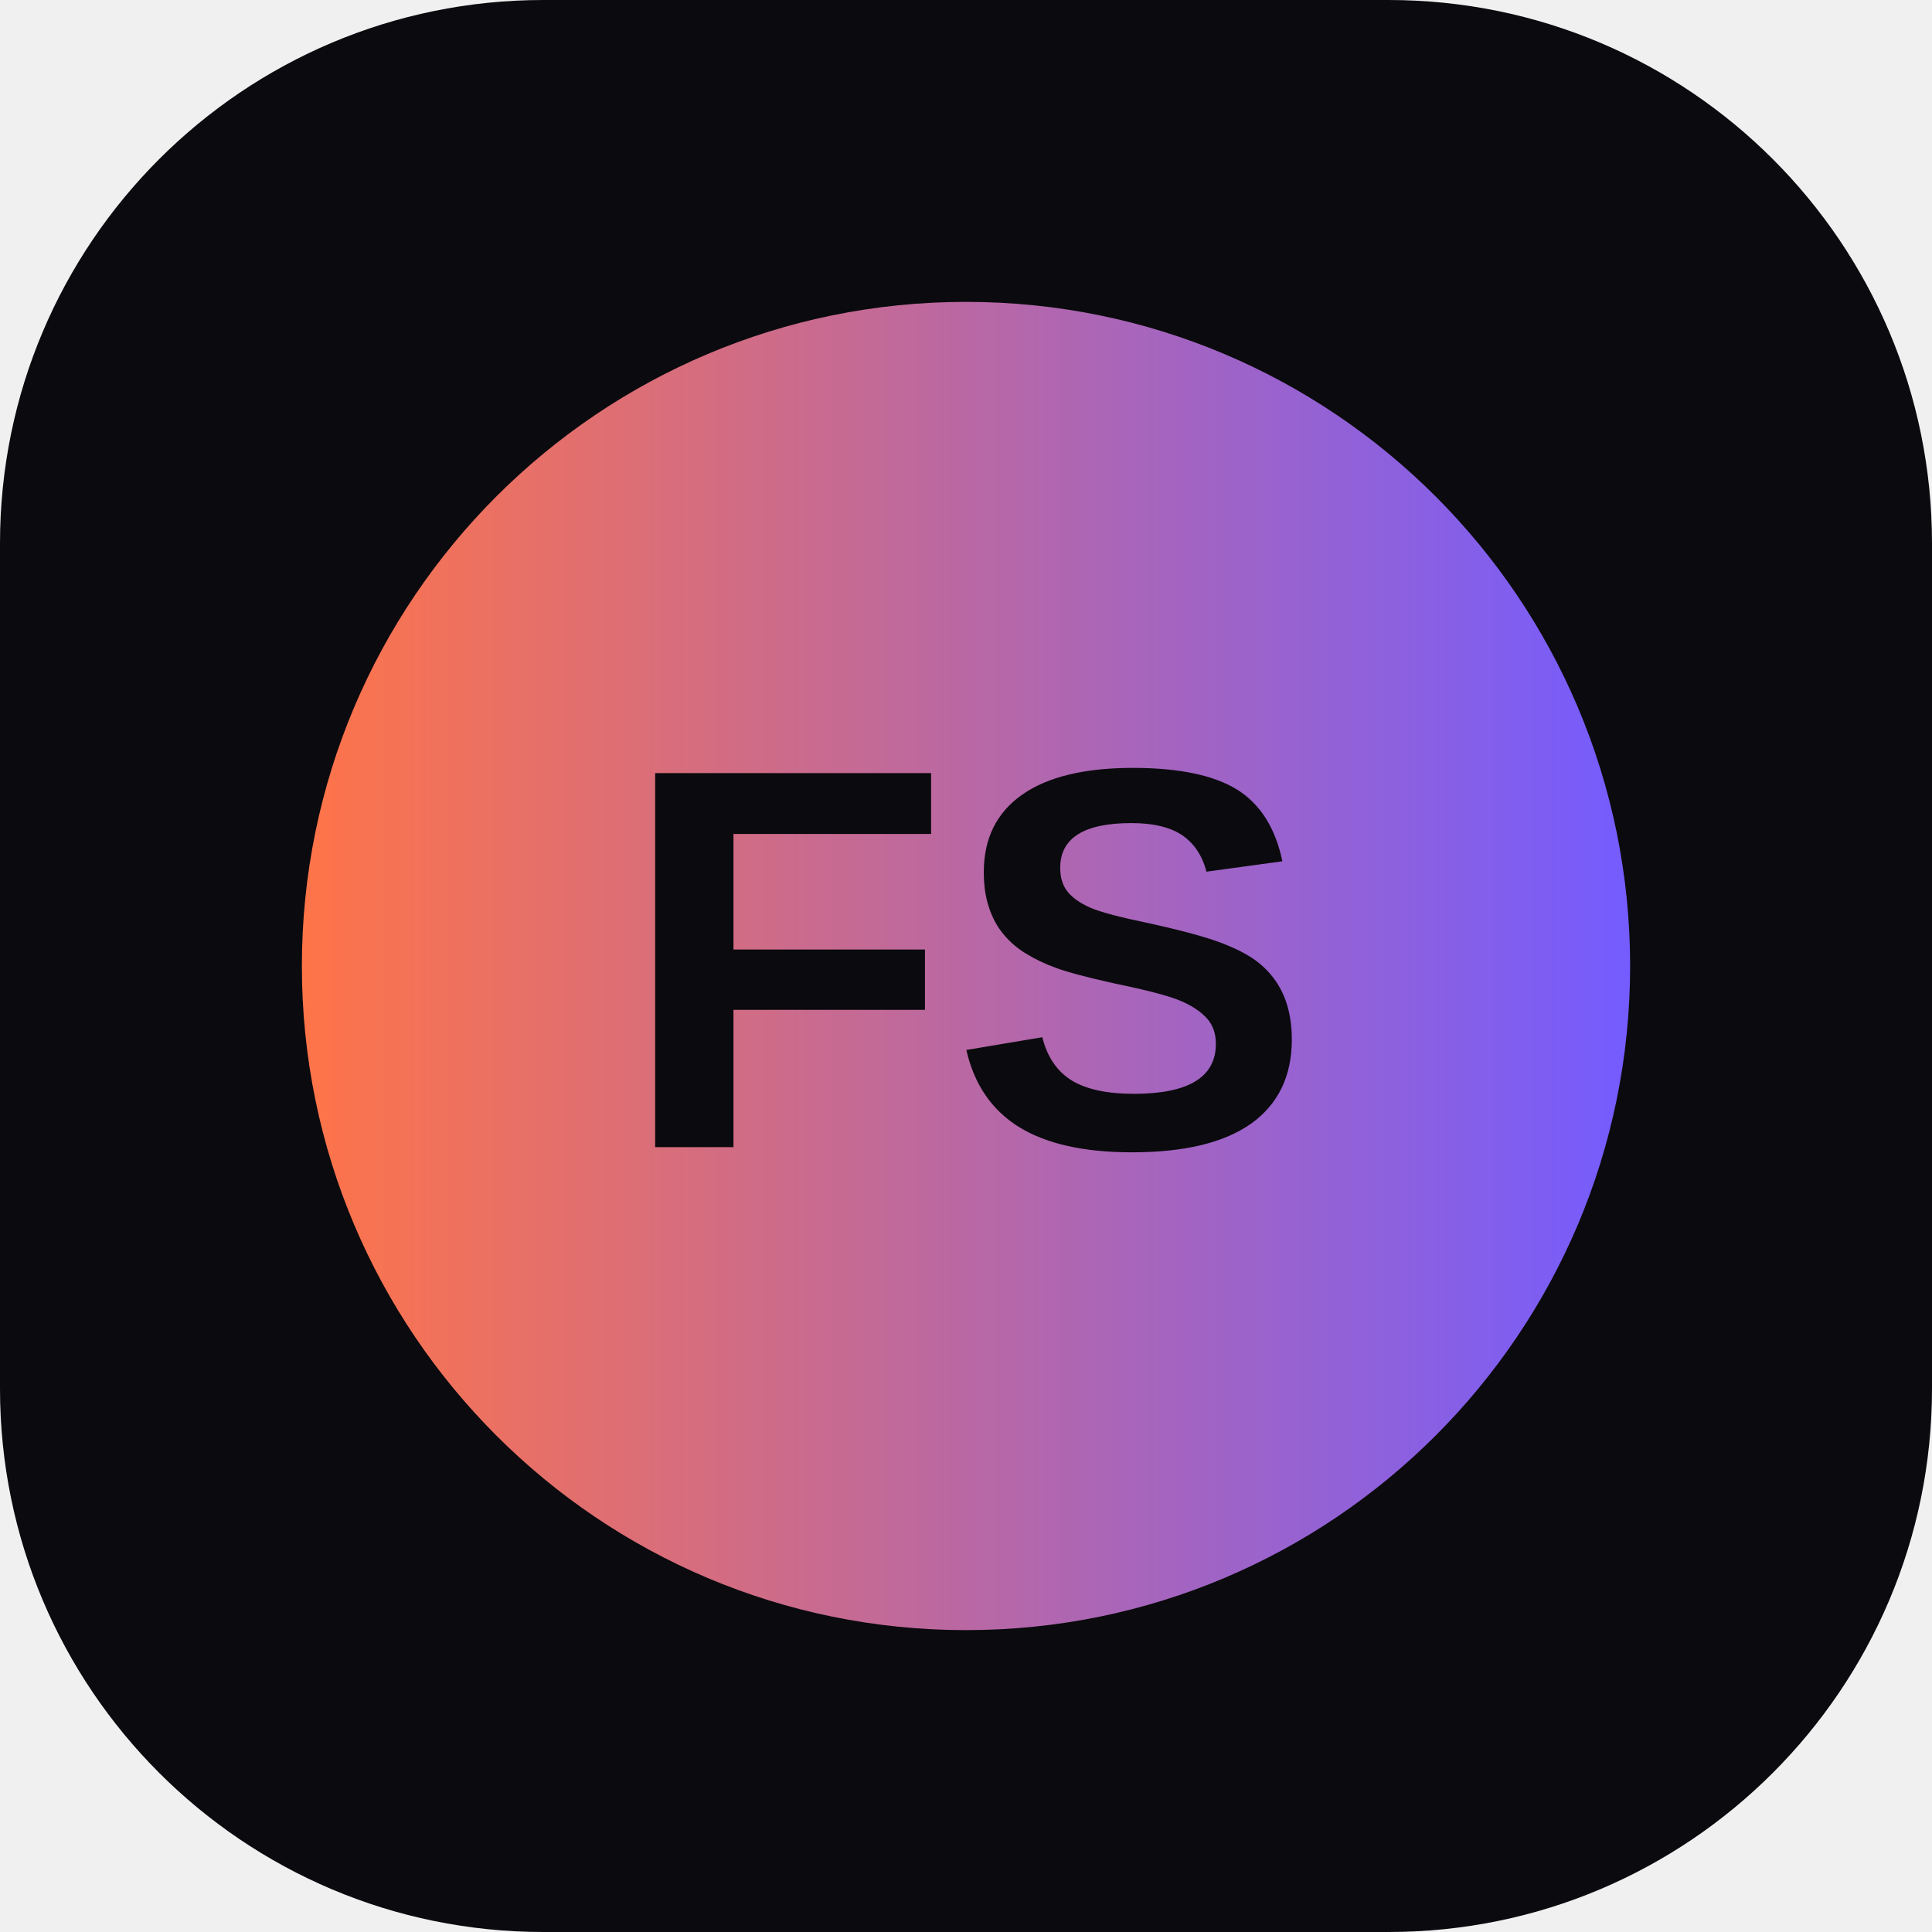
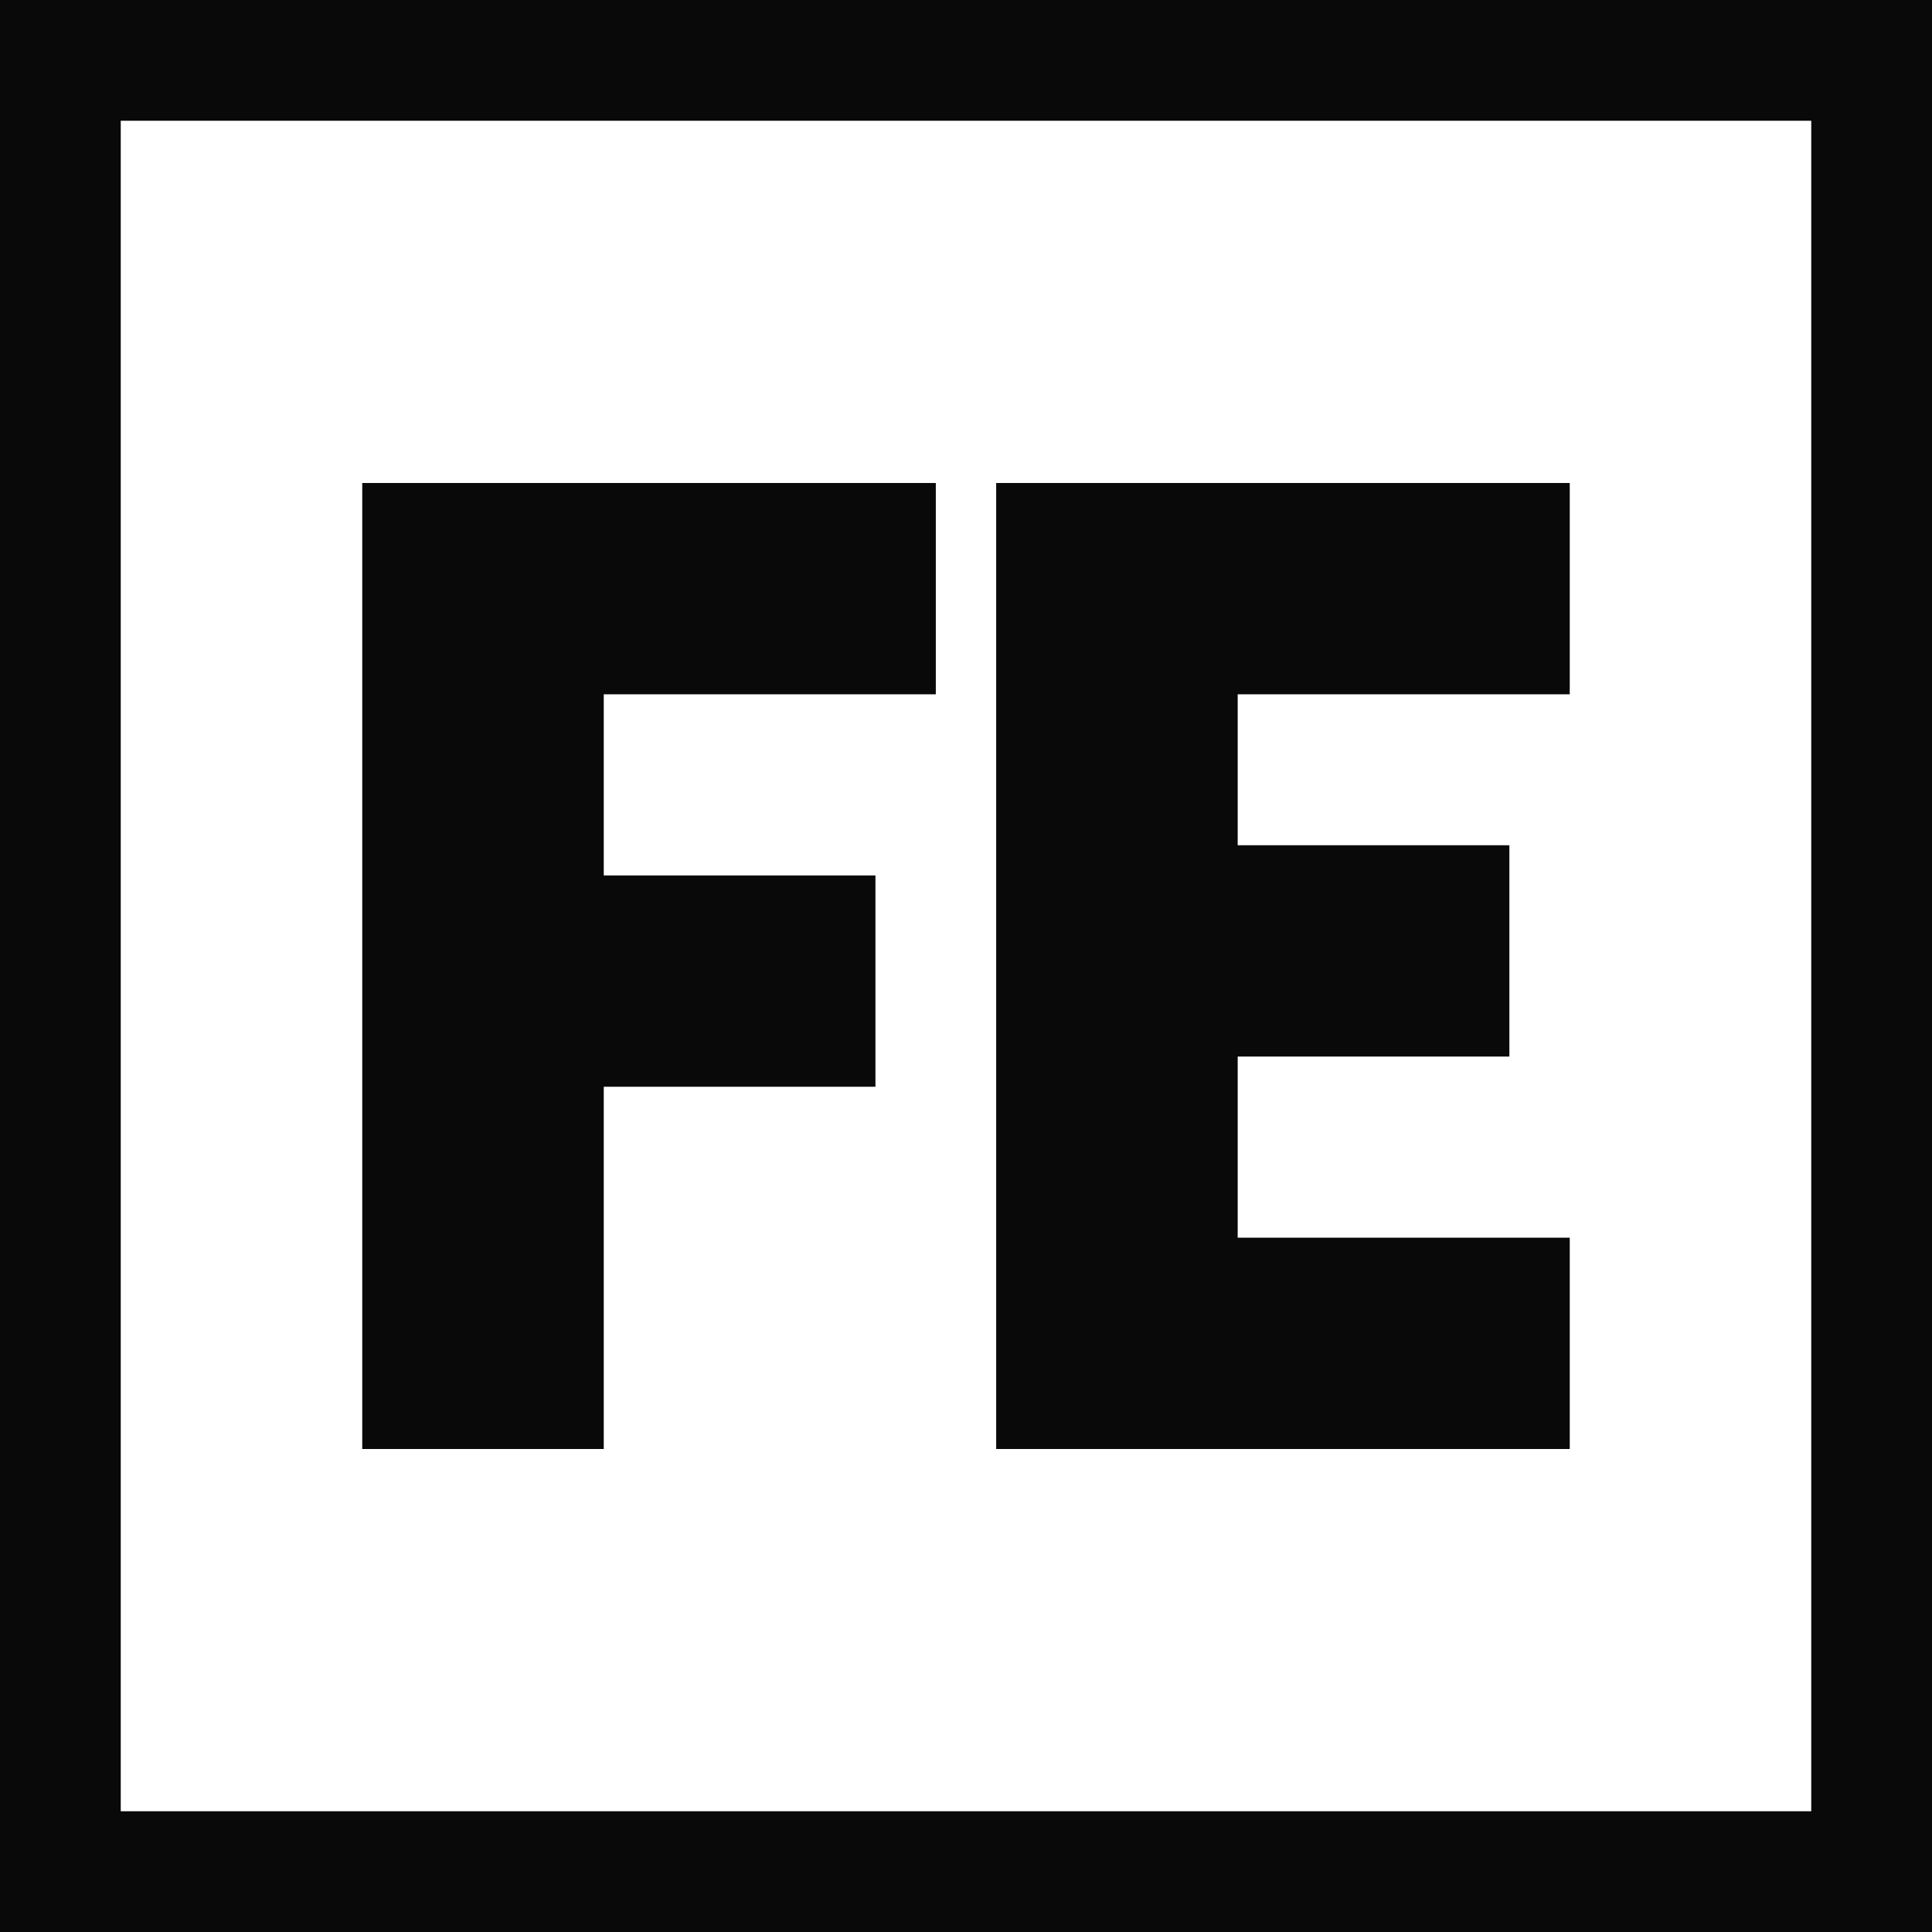
<svg xmlns="http://www.w3.org/2000/svg" viewBox="0 0 64 64">
-   <defs>
-     <linearGradient id="g">
-       <stop stop-color="#ff7448" />
-       <stop offset="1" stop-color="#745cff" />
-     </linearGradient>
-   </defs>
-   <rect width="64" height="64" rx="18" fill="#0b0a0e" />
-   <circle cx="32" cy="32" r="22" fill="url(#g)" />
-   <text x="32" y="38" text-anchor="middle" font-family="Arial,sans-serif" font-size="18" font-weight="700" fill="#0b0a0e">FS</text>
+   <rect x="2" y="2" width="60" height="60" fill="#fff" stroke="#090909" stroke-width="4" />
+   <path d="M12 48V16h19v7H20v6h9v7h-9v12zm21 0V16h19v7H41v5h9v7h-9v6h11v7z" fill="#090909" />
</svg>
